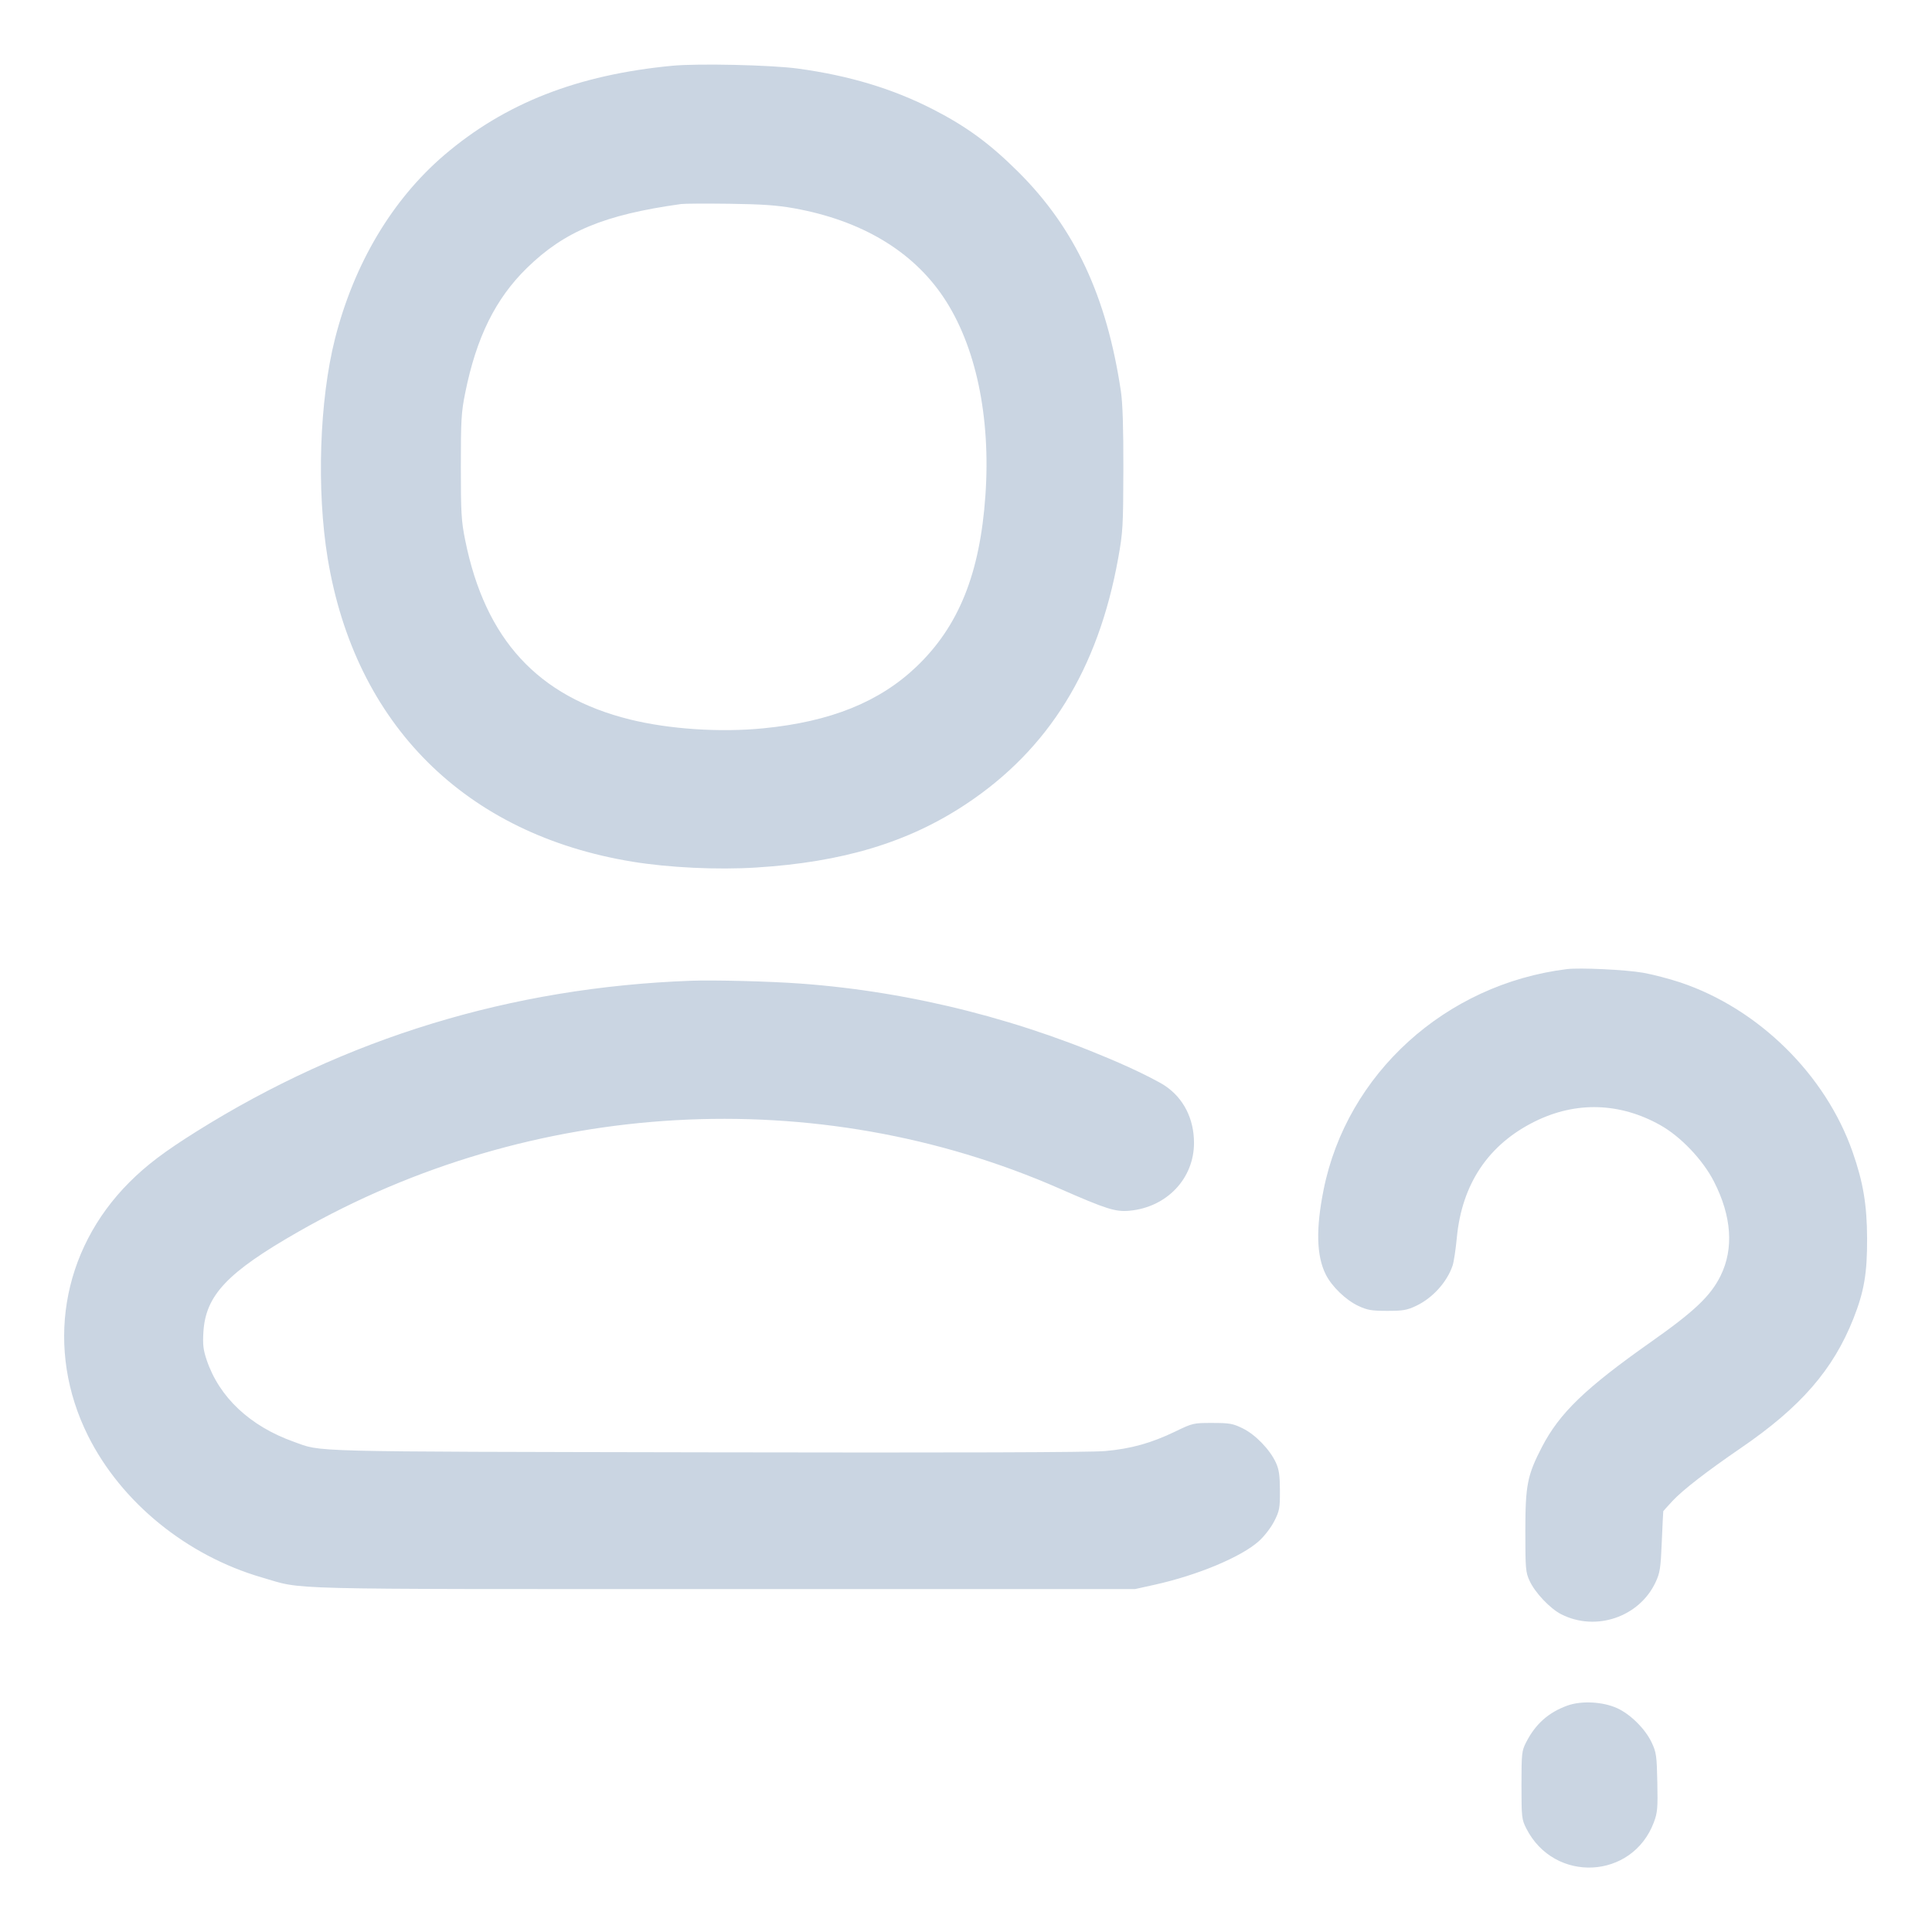
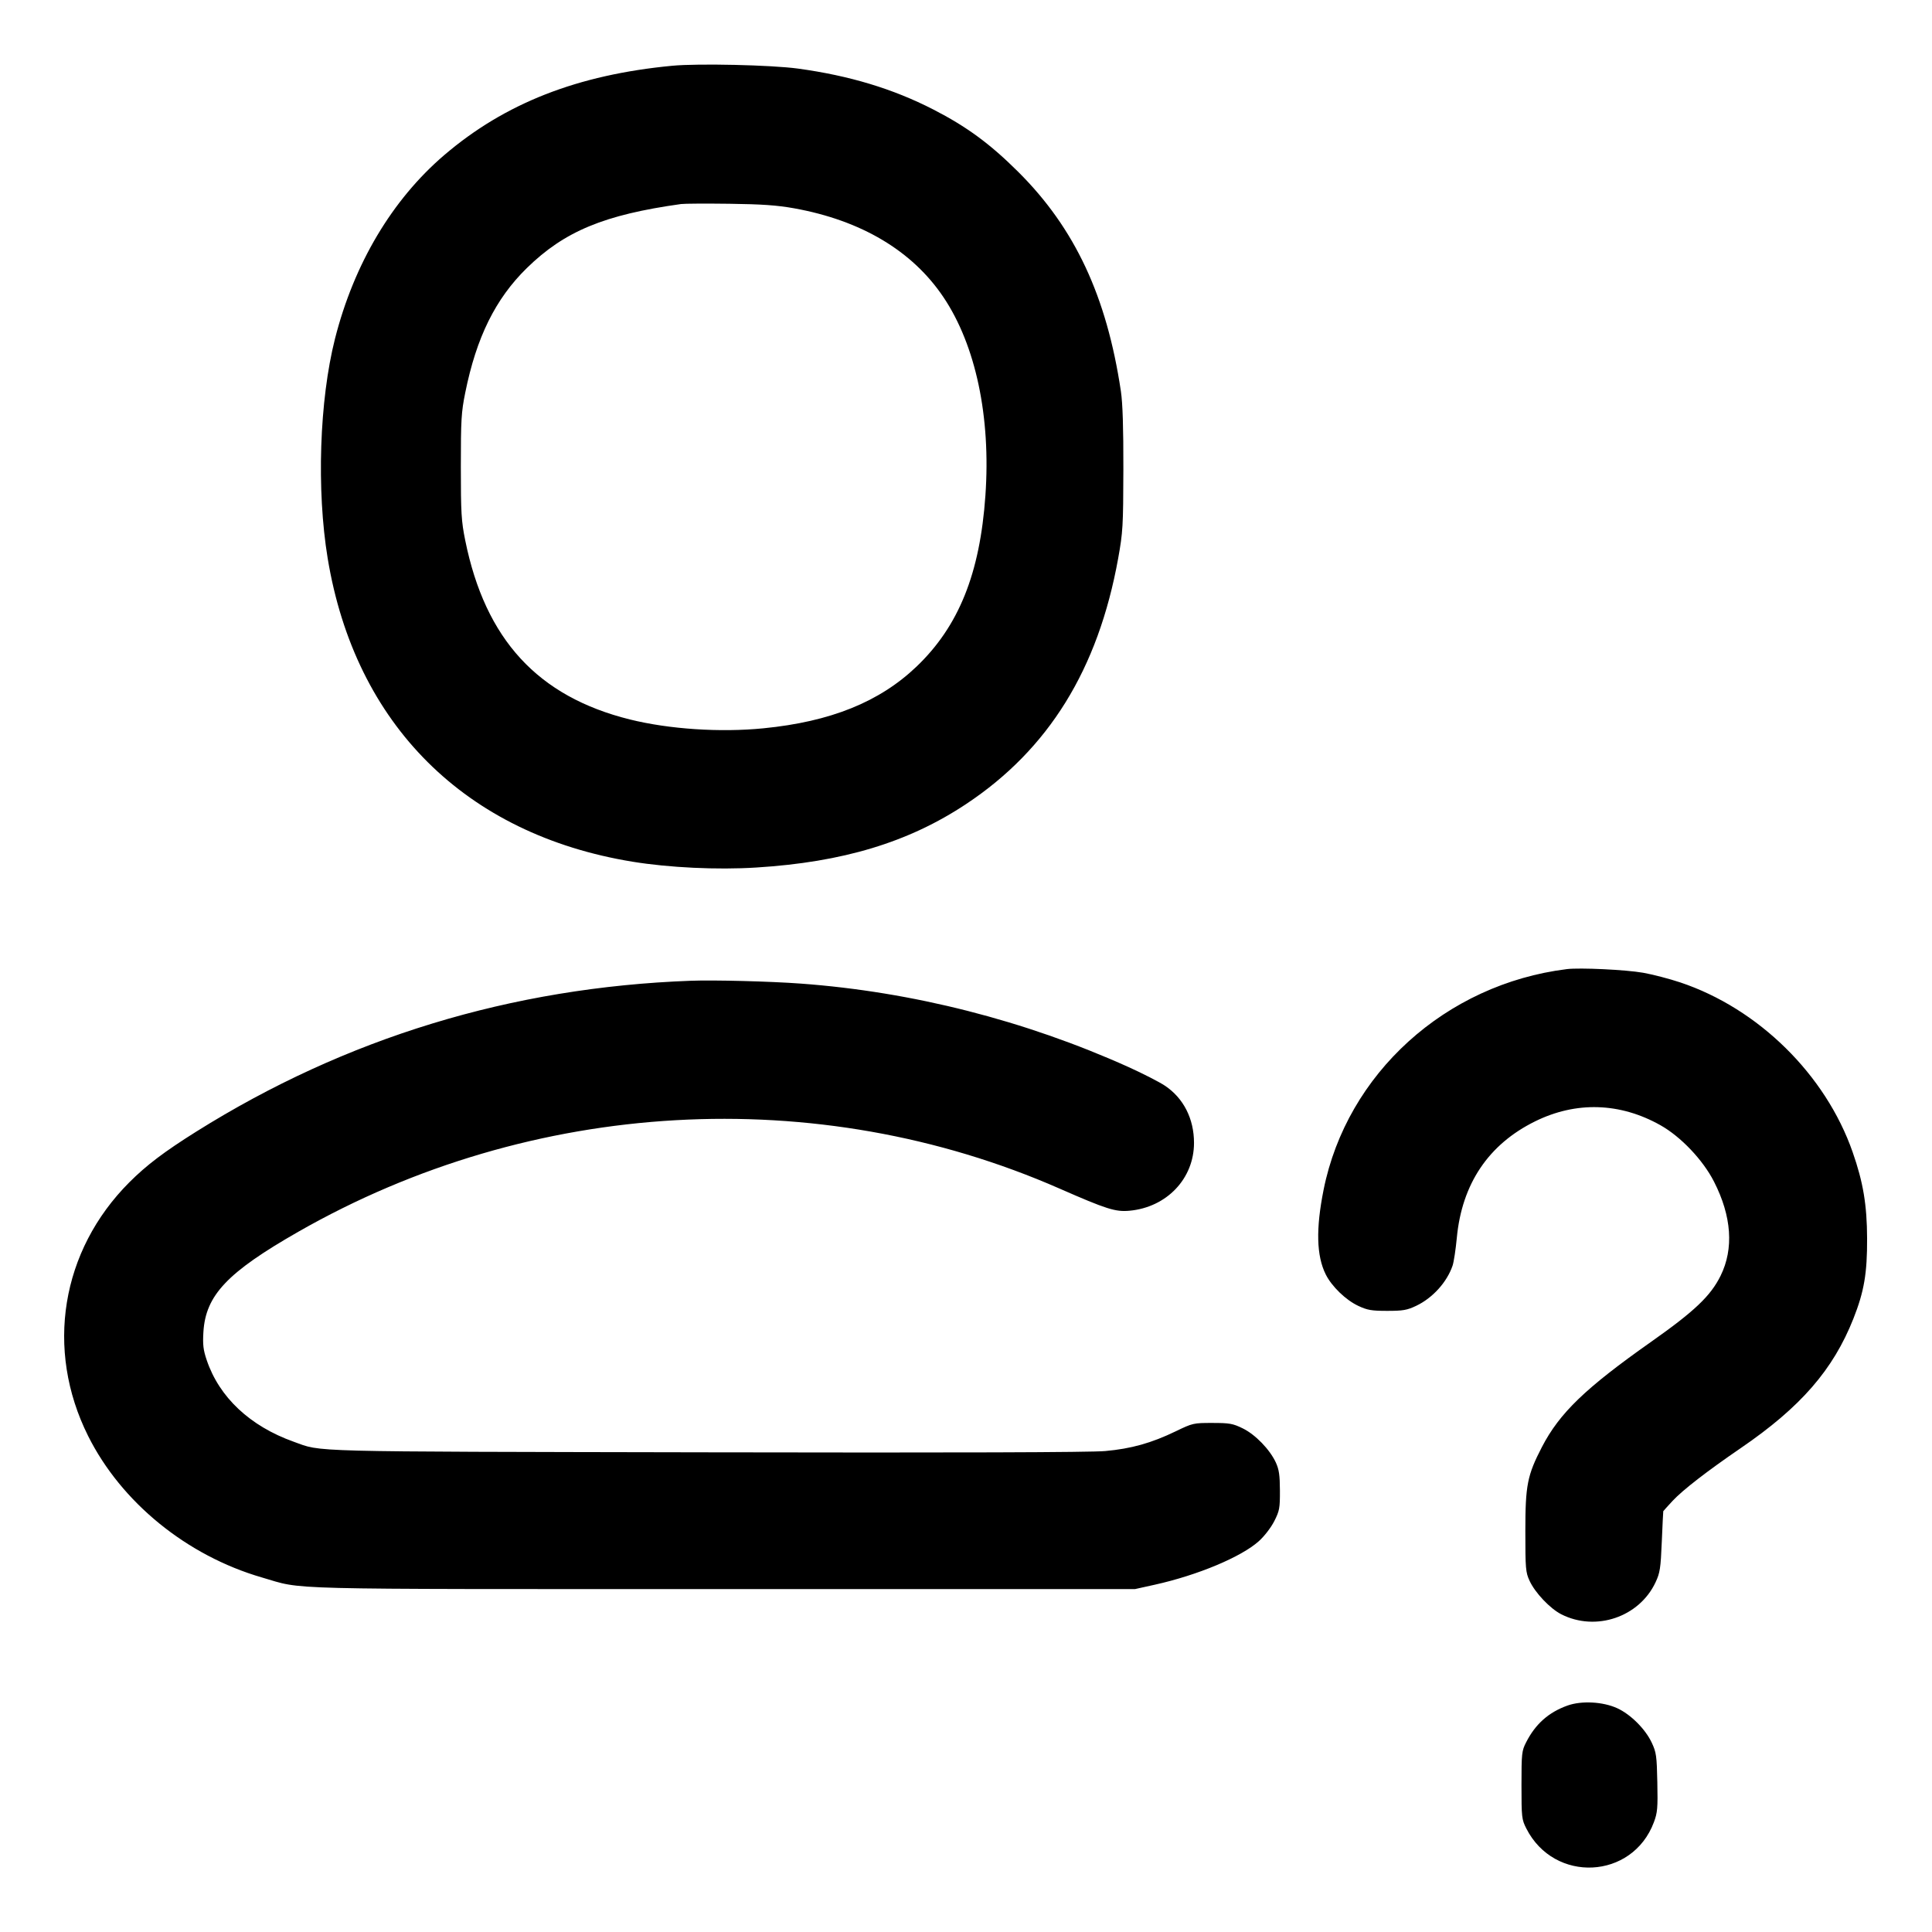
<svg xmlns="http://www.w3.org/2000/svg" width="64" height="64" viewBox="0 0 64 64" fill="none">
-   <path fill-rule="evenodd" clip-rule="evenodd" d="M22.273 2.178C19.132 2.476 16.728 3.418 14.717 5.137C12.99 6.615 11.728 8.735 11.097 11.221C10.581 13.258 10.482 16.232 10.855 18.496C11.764 24.005 15.418 27.641 20.952 28.545C22.166 28.743 23.761 28.819 25.05 28.738C27.922 28.56 30.094 27.903 32.001 26.637C34.737 24.822 36.377 22.174 37.041 18.496C37.197 17.628 37.208 17.437 37.213 15.552C37.216 14.169 37.19 13.355 37.131 12.96C36.661 9.815 35.607 7.562 33.733 5.696C32.794 4.761 32.023 4.195 30.913 3.625C29.578 2.94 28.139 2.505 26.433 2.272C25.554 2.152 23.125 2.097 22.273 2.178ZM22.561 6.759C20.012 7.115 18.698 7.661 17.45 8.882C16.413 9.898 15.782 11.173 15.412 13.008C15.281 13.651 15.266 13.912 15.266 15.456C15.266 16.996 15.282 17.262 15.411 17.899C16.074 21.181 17.815 23.075 20.865 23.833C22.168 24.156 23.856 24.268 25.29 24.126C27.514 23.907 29.134 23.253 30.361 22.082C31.759 20.746 32.463 19 32.643 16.413C32.825 13.81 32.324 11.441 31.254 9.846C30.222 8.308 28.53 7.301 26.305 6.9C25.74 6.799 25.242 6.764 24.161 6.75C23.387 6.74 22.667 6.744 22.561 6.759ZM51.905 32.103C47.886 32.601 44.617 35.565 43.846 39.412C43.587 40.703 43.609 41.602 43.917 42.217C44.115 42.615 44.58 43.064 44.993 43.258C45.295 43.4 45.433 43.424 45.953 43.424C46.476 43.424 46.611 43.401 46.913 43.257C47.455 43 47.93 42.477 48.118 41.928C48.159 41.809 48.222 41.393 48.259 41.004C48.427 39.219 49.307 37.909 50.849 37.148C52.208 36.477 53.663 36.521 55.002 37.273C55.68 37.654 56.412 38.424 56.779 39.144C57.364 40.291 57.439 41.365 56.997 42.261C56.666 42.931 56.133 43.437 54.689 44.454C52.516 45.985 51.663 46.807 51.079 47.933C50.594 48.87 50.529 49.197 50.529 50.72C50.529 51.966 50.539 52.086 50.669 52.366C50.852 52.764 51.349 53.287 51.721 53.476C52.865 54.056 54.302 53.568 54.842 52.416C54.989 52.103 55.012 51.954 55.049 51.072C55.072 50.526 55.094 50.072 55.098 50.061C55.102 50.051 55.242 49.896 55.409 49.716C55.746 49.355 56.545 48.737 57.665 47.97C59.65 46.613 60.726 45.375 61.397 43.68C61.751 42.785 61.855 42.176 61.85 41.024C61.846 39.914 61.721 39.164 61.371 38.164C60.476 35.6 58.25 33.409 55.659 32.543C55.302 32.424 54.75 32.28 54.433 32.224C53.861 32.123 52.334 32.05 51.905 32.103ZM22.881 32.489C16.939 32.708 11.456 34.381 6.502 37.486C5.439 38.153 4.854 38.596 4.286 39.164C2.02 41.431 1.488 44.702 2.918 47.566C4.018 49.768 6.186 51.533 8.678 52.256C10.106 52.669 8.935 52.64 23.969 52.64H37.601L38.252 52.496C39.673 52.181 41.12 51.576 41.702 51.052C41.884 50.889 42.104 50.602 42.212 50.39C42.385 50.048 42.401 49.961 42.399 49.376C42.397 48.867 42.369 48.677 42.264 48.448C42.064 48.015 41.584 47.52 41.166 47.316C40.841 47.157 40.731 47.137 40.161 47.137C39.536 47.136 39.508 47.143 38.945 47.415C38.142 47.803 37.472 47.991 36.611 48.068C36.122 48.112 31.665 48.126 23.393 48.11C9.91 48.084 10.694 48.104 9.728 47.759C8.282 47.243 7.264 46.288 6.848 45.056C6.733 44.717 6.713 44.544 6.738 44.125C6.812 42.907 7.529 42.149 9.876 40.807C17.616 36.382 27.065 35.846 35.105 39.376C36.655 40.056 36.951 40.15 37.416 40.107C38.65 39.993 39.553 39.043 39.553 37.86C39.553 37.059 39.206 36.377 38.589 35.965C38.398 35.838 37.852 35.559 37.376 35.344C33.954 33.804 30.22 32.853 26.529 32.583C25.517 32.508 23.65 32.46 22.881 32.489ZM51.924 56.499C51.301 56.722 50.864 57.109 50.556 57.714C50.41 57.999 50.401 58.079 50.401 59.136C50.401 60.204 50.409 60.271 50.561 60.571C51.485 62.392 54.076 62.265 54.787 60.364C54.906 60.045 54.919 59.894 54.901 59.042C54.883 58.165 54.867 58.049 54.716 57.728C54.504 57.276 54.017 56.79 53.571 56.586C53.098 56.37 52.392 56.332 51.924 56.499Z" fill="#CAD5E2" />
+   <path fill-rule="evenodd" clip-rule="evenodd" d="M22.273 2.178C19.132 2.476 16.728 3.418 14.717 5.137C12.99 6.615 11.728 8.735 11.097 11.221C10.581 13.258 10.482 16.232 10.855 18.496C11.764 24.005 15.418 27.641 20.952 28.545C22.166 28.743 23.761 28.819 25.05 28.738C27.922 28.56 30.094 27.903 32.001 26.637C34.737 24.822 36.377 22.174 37.041 18.496C37.197 17.628 37.208 17.437 37.213 15.552C37.216 14.169 37.19 13.355 37.131 12.96C36.661 9.815 35.607 7.562 33.733 5.696C32.794 4.761 32.023 4.195 30.913 3.625C29.578 2.94 28.139 2.505 26.433 2.272C25.554 2.152 23.125 2.097 22.273 2.178ZM22.561 6.759C20.012 7.115 18.698 7.661 17.45 8.882C16.413 9.898 15.782 11.173 15.412 13.008C15.281 13.651 15.266 13.912 15.266 15.456C15.266 16.996 15.282 17.262 15.411 17.899C16.074 21.181 17.815 23.075 20.865 23.833C22.168 24.156 23.856 24.268 25.29 24.126C27.514 23.907 29.134 23.253 30.361 22.082C31.759 20.746 32.463 19 32.643 16.413C32.825 13.81 32.324 11.441 31.254 9.846C30.222 8.308 28.53 7.301 26.305 6.9C25.74 6.799 25.242 6.764 24.161 6.75C23.387 6.74 22.667 6.744 22.561 6.759ZM51.905 32.103C47.886 32.601 44.617 35.565 43.846 39.412C43.587 40.703 43.609 41.602 43.917 42.217C44.115 42.615 44.58 43.064 44.993 43.258C45.295 43.4 45.433 43.424 45.953 43.424C46.476 43.424 46.611 43.401 46.913 43.257C47.455 43 47.93 42.477 48.118 41.928C48.159 41.809 48.222 41.393 48.259 41.004C48.427 39.219 49.307 37.909 50.849 37.148C52.208 36.477 53.663 36.521 55.002 37.273C55.68 37.654 56.412 38.424 56.779 39.144C57.364 40.291 57.439 41.365 56.997 42.261C56.666 42.931 56.133 43.437 54.689 44.454C52.516 45.985 51.663 46.807 51.079 47.933C50.594 48.87 50.529 49.197 50.529 50.72C50.529 51.966 50.539 52.086 50.669 52.366C50.852 52.764 51.349 53.287 51.721 53.476C52.865 54.056 54.302 53.568 54.842 52.416C54.989 52.103 55.012 51.954 55.049 51.072C55.072 50.526 55.094 50.072 55.098 50.061C55.102 50.051 55.242 49.896 55.409 49.716C55.746 49.355 56.545 48.737 57.665 47.97C59.65 46.613 60.726 45.375 61.397 43.68C61.751 42.785 61.855 42.176 61.85 41.024C61.846 39.914 61.721 39.164 61.371 38.164C60.476 35.6 58.25 33.409 55.659 32.543C55.302 32.424 54.75 32.28 54.433 32.224C53.861 32.123 52.334 32.05 51.905 32.103ZM22.881 32.489C16.939 32.708 11.456 34.381 6.502 37.486C5.439 38.153 4.854 38.596 4.286 39.164C2.02 41.431 1.488 44.702 2.918 47.566C4.018 49.768 6.186 51.533 8.678 52.256C10.106 52.669 8.935 52.64 23.969 52.64H37.601L38.252 52.496C39.673 52.181 41.12 51.576 41.702 51.052C41.884 50.889 42.104 50.602 42.212 50.39C42.385 50.048 42.401 49.961 42.399 49.376C42.397 48.867 42.369 48.677 42.264 48.448C42.064 48.015 41.584 47.52 41.166 47.316C40.841 47.157 40.731 47.137 40.161 47.137C39.536 47.136 39.508 47.143 38.945 47.415C38.142 47.803 37.472 47.991 36.611 48.068C36.122 48.112 31.665 48.126 23.393 48.11C9.91 48.084 10.694 48.104 9.728 47.759C8.282 47.243 7.264 46.288 6.848 45.056C6.733 44.717 6.713 44.544 6.738 44.125C6.812 42.907 7.529 42.149 9.876 40.807C17.616 36.382 27.065 35.846 35.105 39.376C36.655 40.056 36.951 40.15 37.416 40.107C38.65 39.993 39.553 39.043 39.553 37.86C39.553 37.059 39.206 36.377 38.589 35.965C38.398 35.838 37.852 35.559 37.376 35.344C33.954 33.804 30.22 32.853 26.529 32.583C25.517 32.508 23.65 32.46 22.881 32.489ZM51.924 56.499C51.301 56.722 50.864 57.109 50.556 57.714C50.41 57.999 50.401 58.079 50.401 59.136C50.401 60.204 50.409 60.271 50.561 60.571C51.485 62.392 54.076 62.265 54.787 60.364C54.906 60.045 54.919 59.894 54.901 59.042C54.883 58.165 54.867 58.049 54.716 57.728C54.504 57.276 54.017 56.79 53.571 56.586C53.098 56.37 52.392 56.332 51.924 56.499Z" fill="currentColor" />
</svg>
